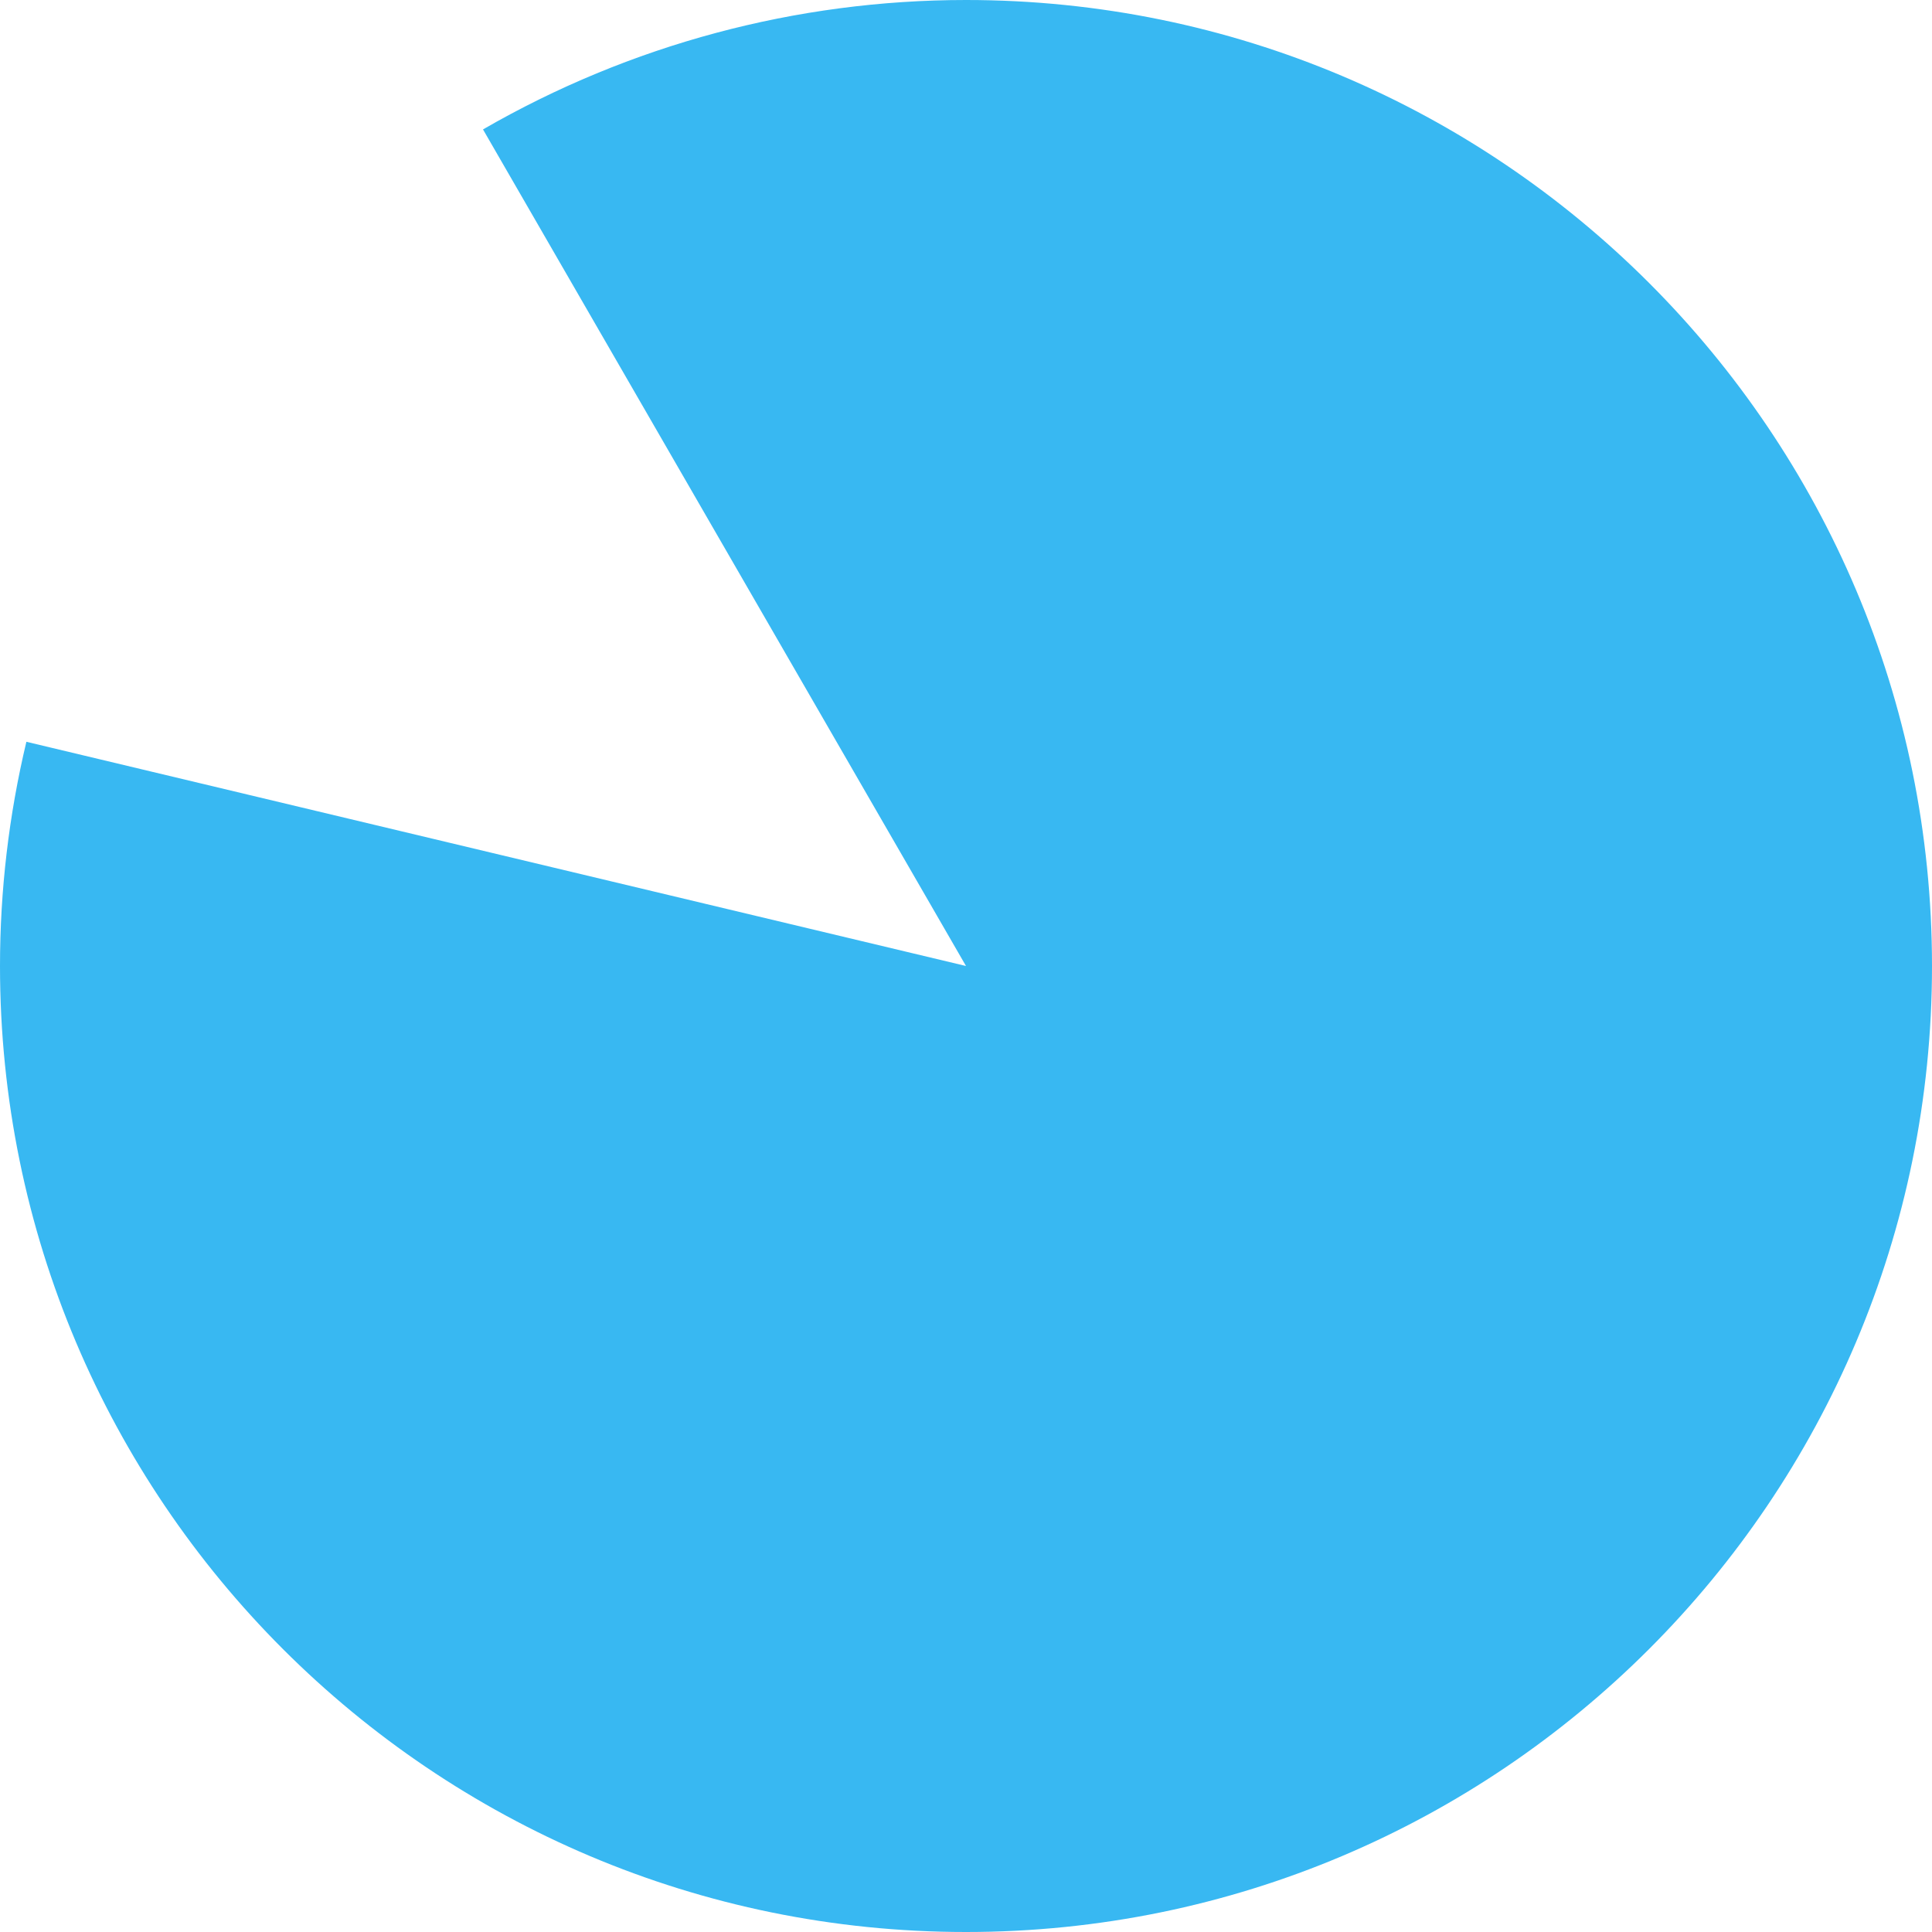
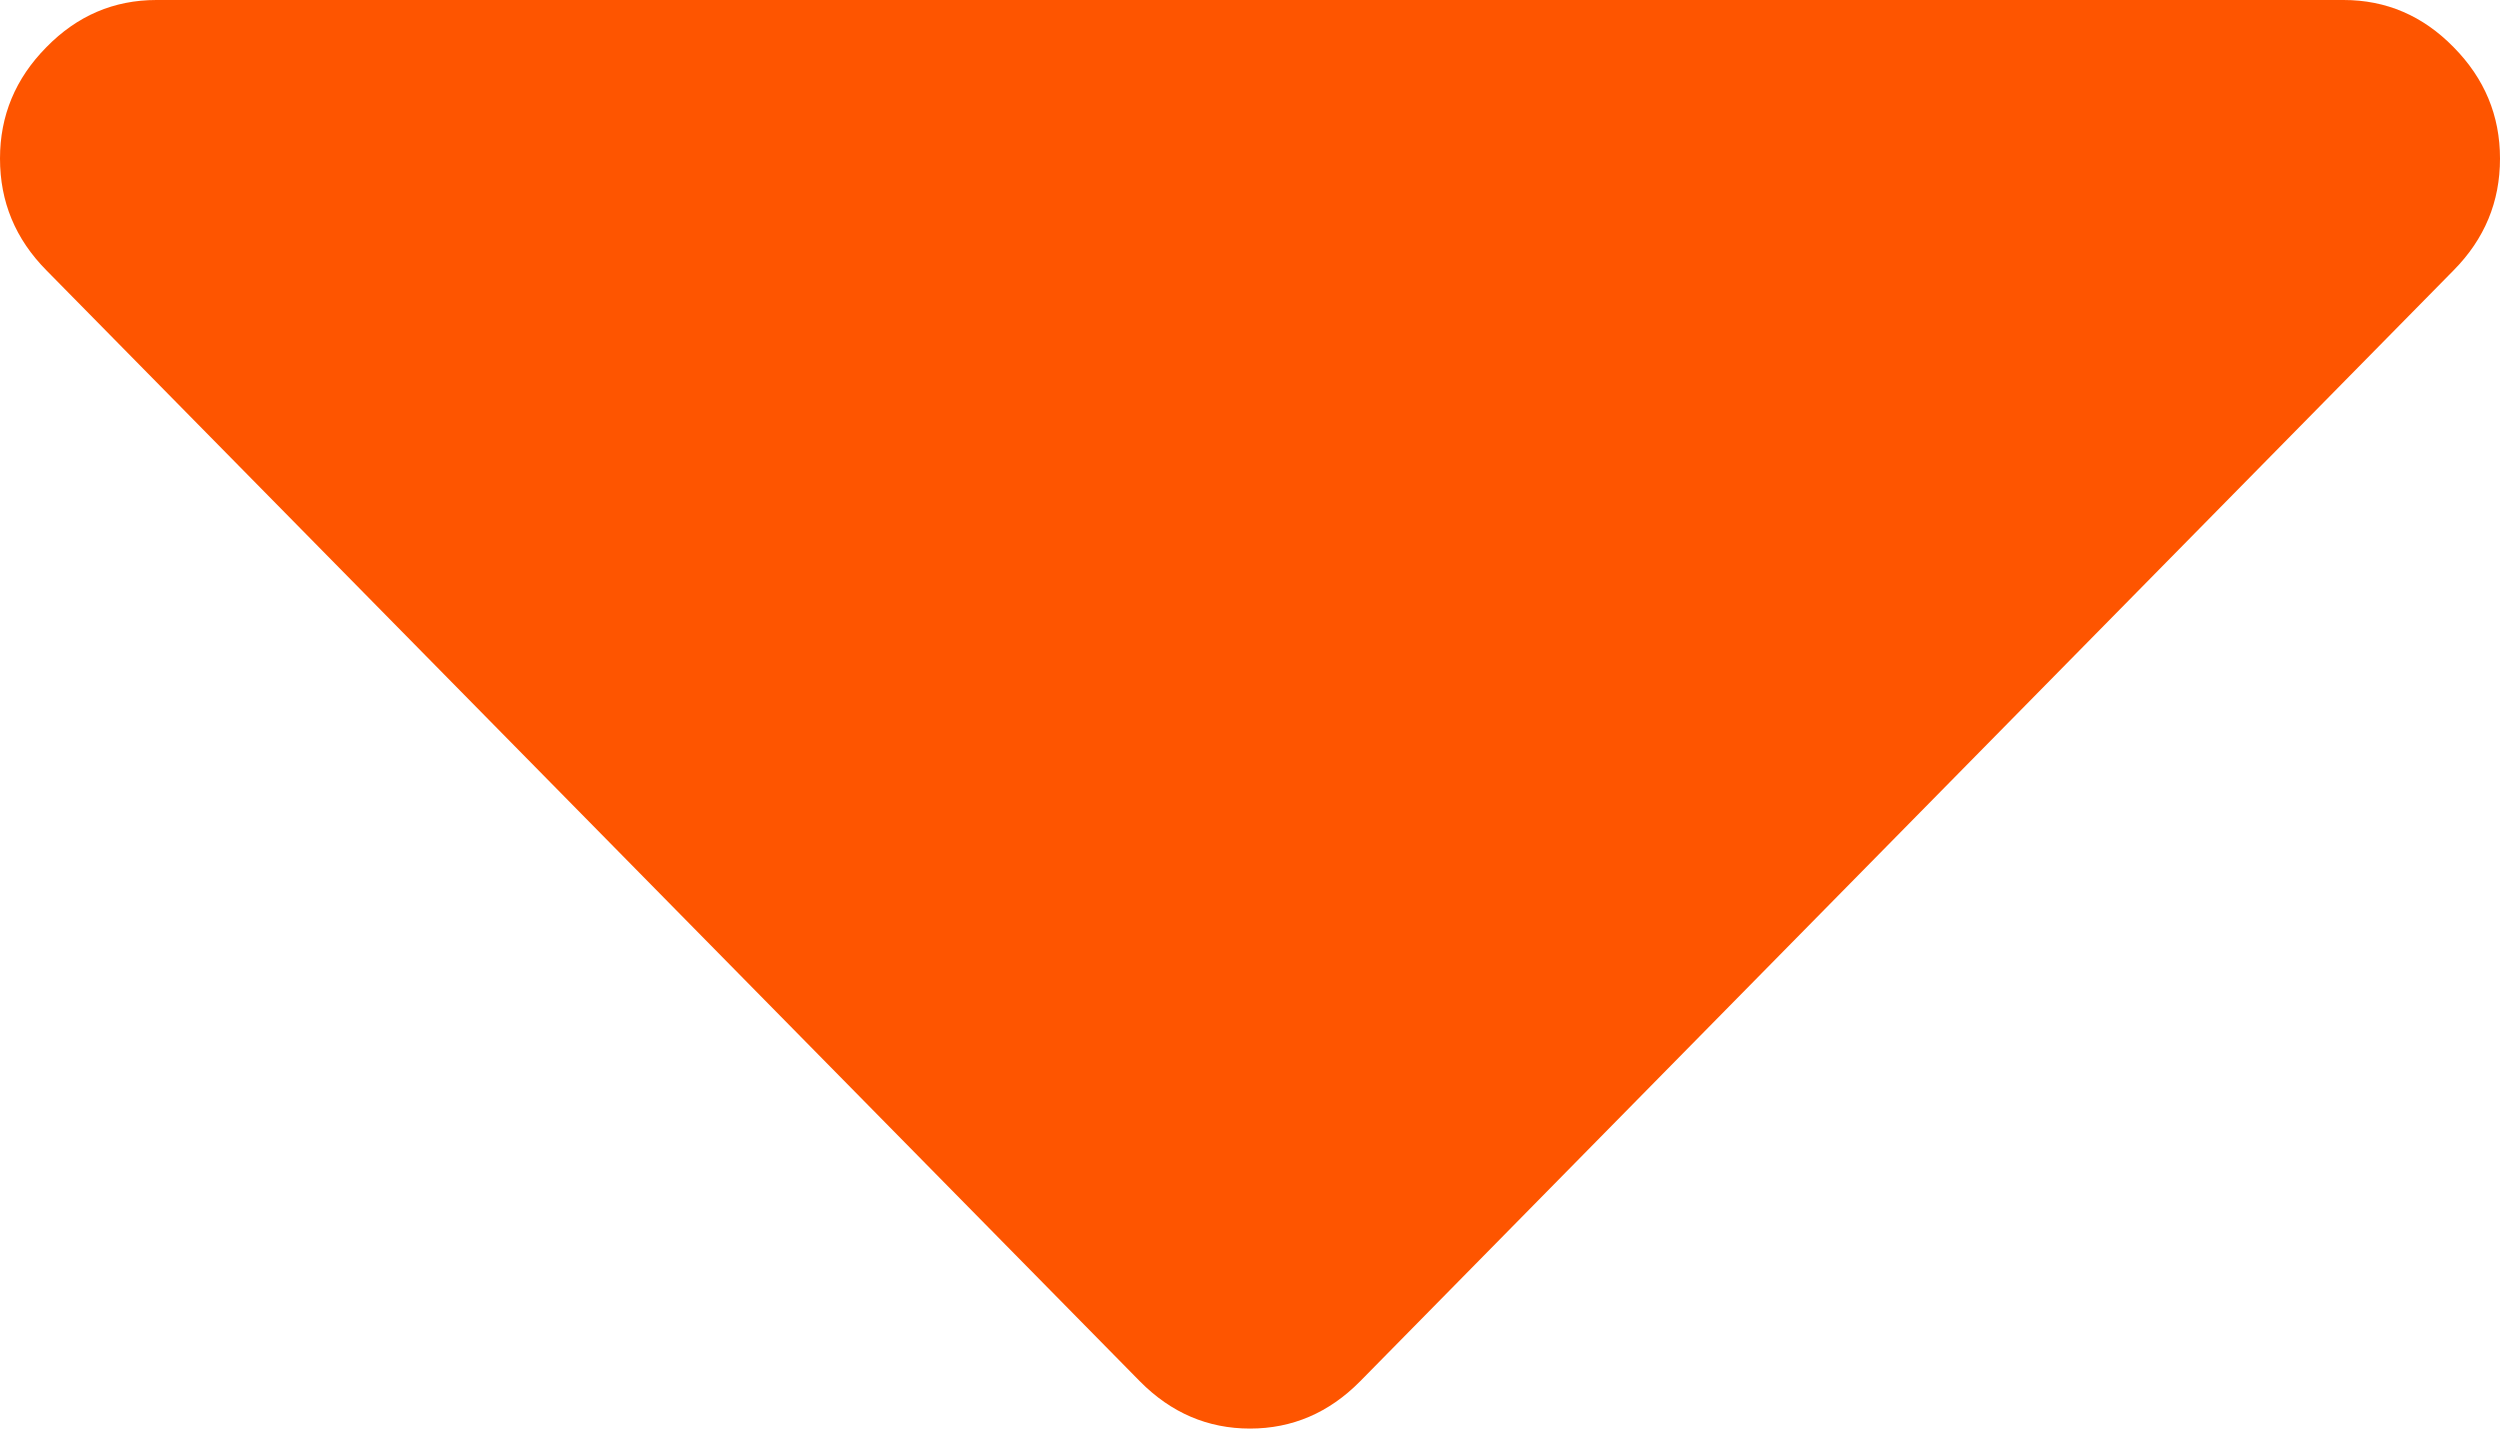
- <svg xmlns="http://www.w3.org/2000/svg" version="1.1" width="160px" height="160px">
-   <g transform="matrix(1 0 0 1 -1477 -2618 )">
-     <path d="M 1557 2618  C 1601.183 2618  1637 2653.817  1637 2698  C 1637 2742.183  1601.183 2778  1557 2778  C 1512.817 2778  1477 2742.183  1477 2698  C 1477 2691.746  1477.733 2685.514  1479.185 2679.431  L 1557 2698  L 1517 2628.718  C 1529.162 2621.697  1542.957 2618  1557 2618  Z " fill-rule="nonzero" fill="#38b8f2" stroke="none" />
+ <svg xmlns="http://www.w3.org/2000/svg" version="1.1" width="7px" height="4px">
+   <g transform="matrix(1 0 0 1 -569 -3119 )">
+     <path d="M 6.87 0.132  C 6.957 0.22  7 0.324  7 0.444  C 7 0.565  6.957 0.669  6.87 0.757  L 3.808 3.868  C 3.721 3.956  3.618 4  3.5 4  C 3.382 4  3.279 3.956  3.192 3.868  L 0.13 0.757  C 0.043 0.669  0 0.565  0 0.444  C 0 0.324  0.043 0.22  0.13 0.132  C 0.216 0.044  0.319 0  0.438 0  L 6.562 0  C 6.681 0  6.784 0.044  6.87 0.132  Z " fill-rule="nonzero" fill="#fe5500" stroke="none" transform="matrix(1 0 0 1 569 3119 )" />
  </g>
</svg>
